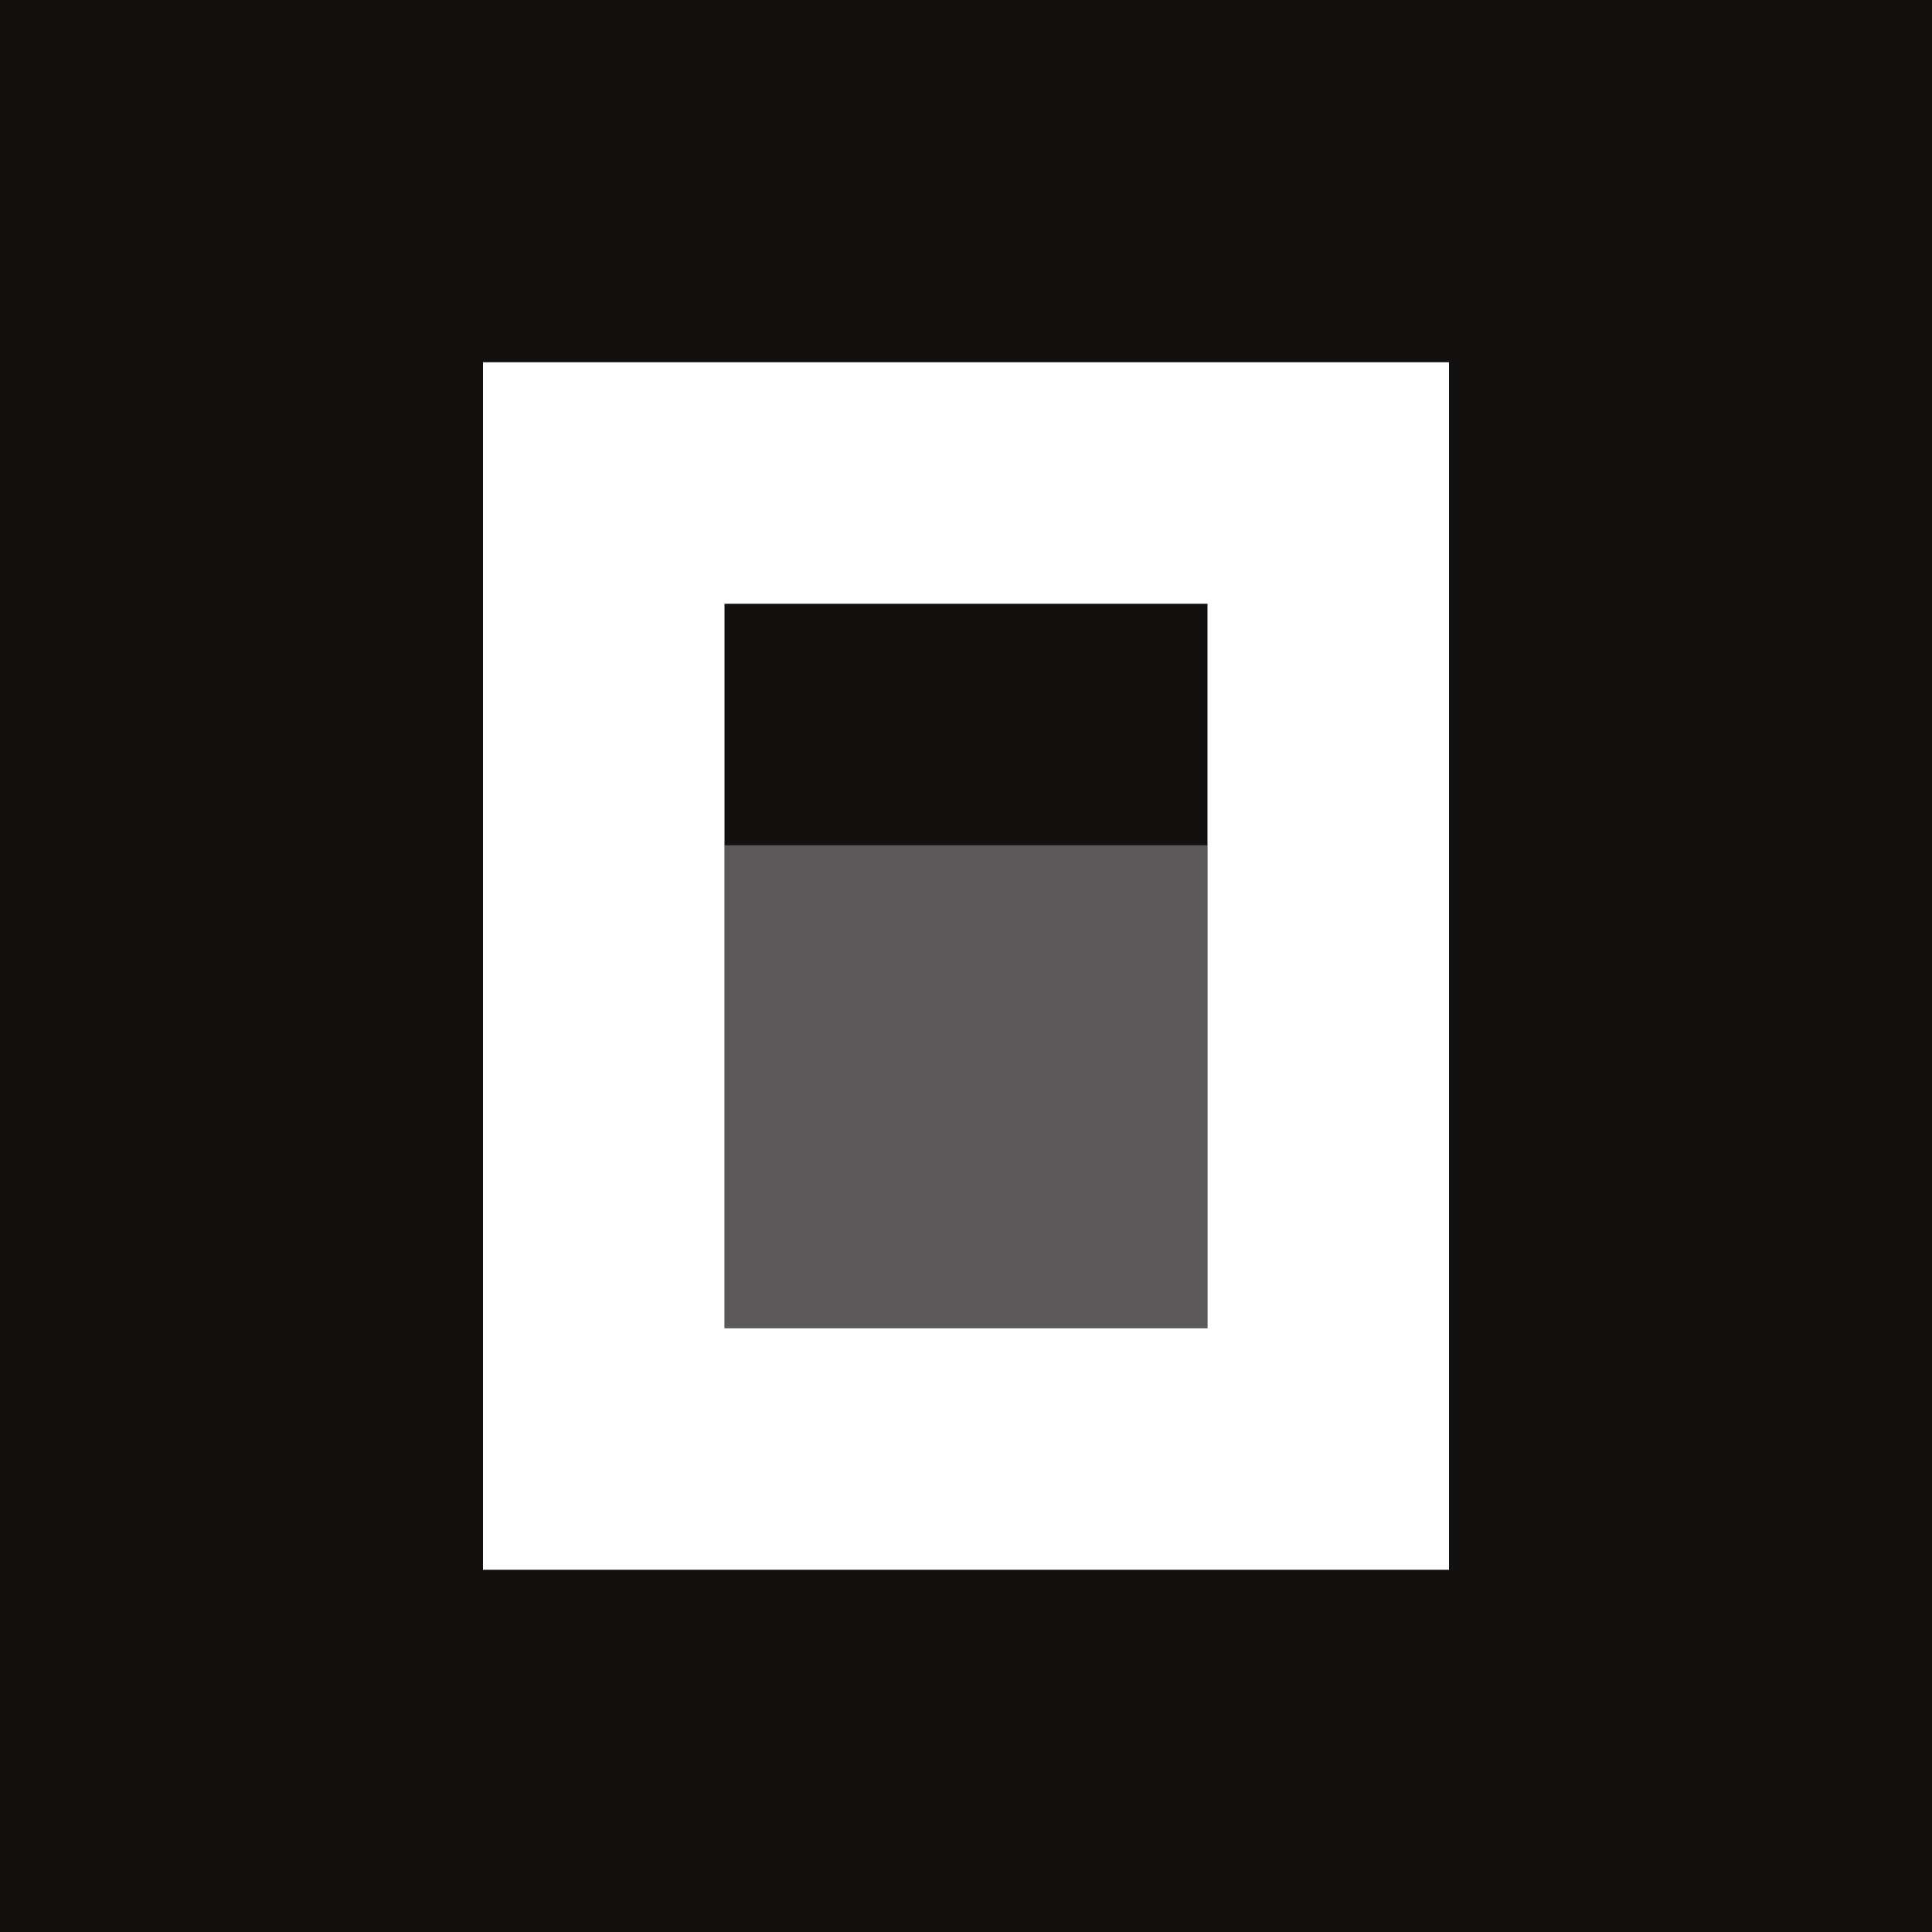
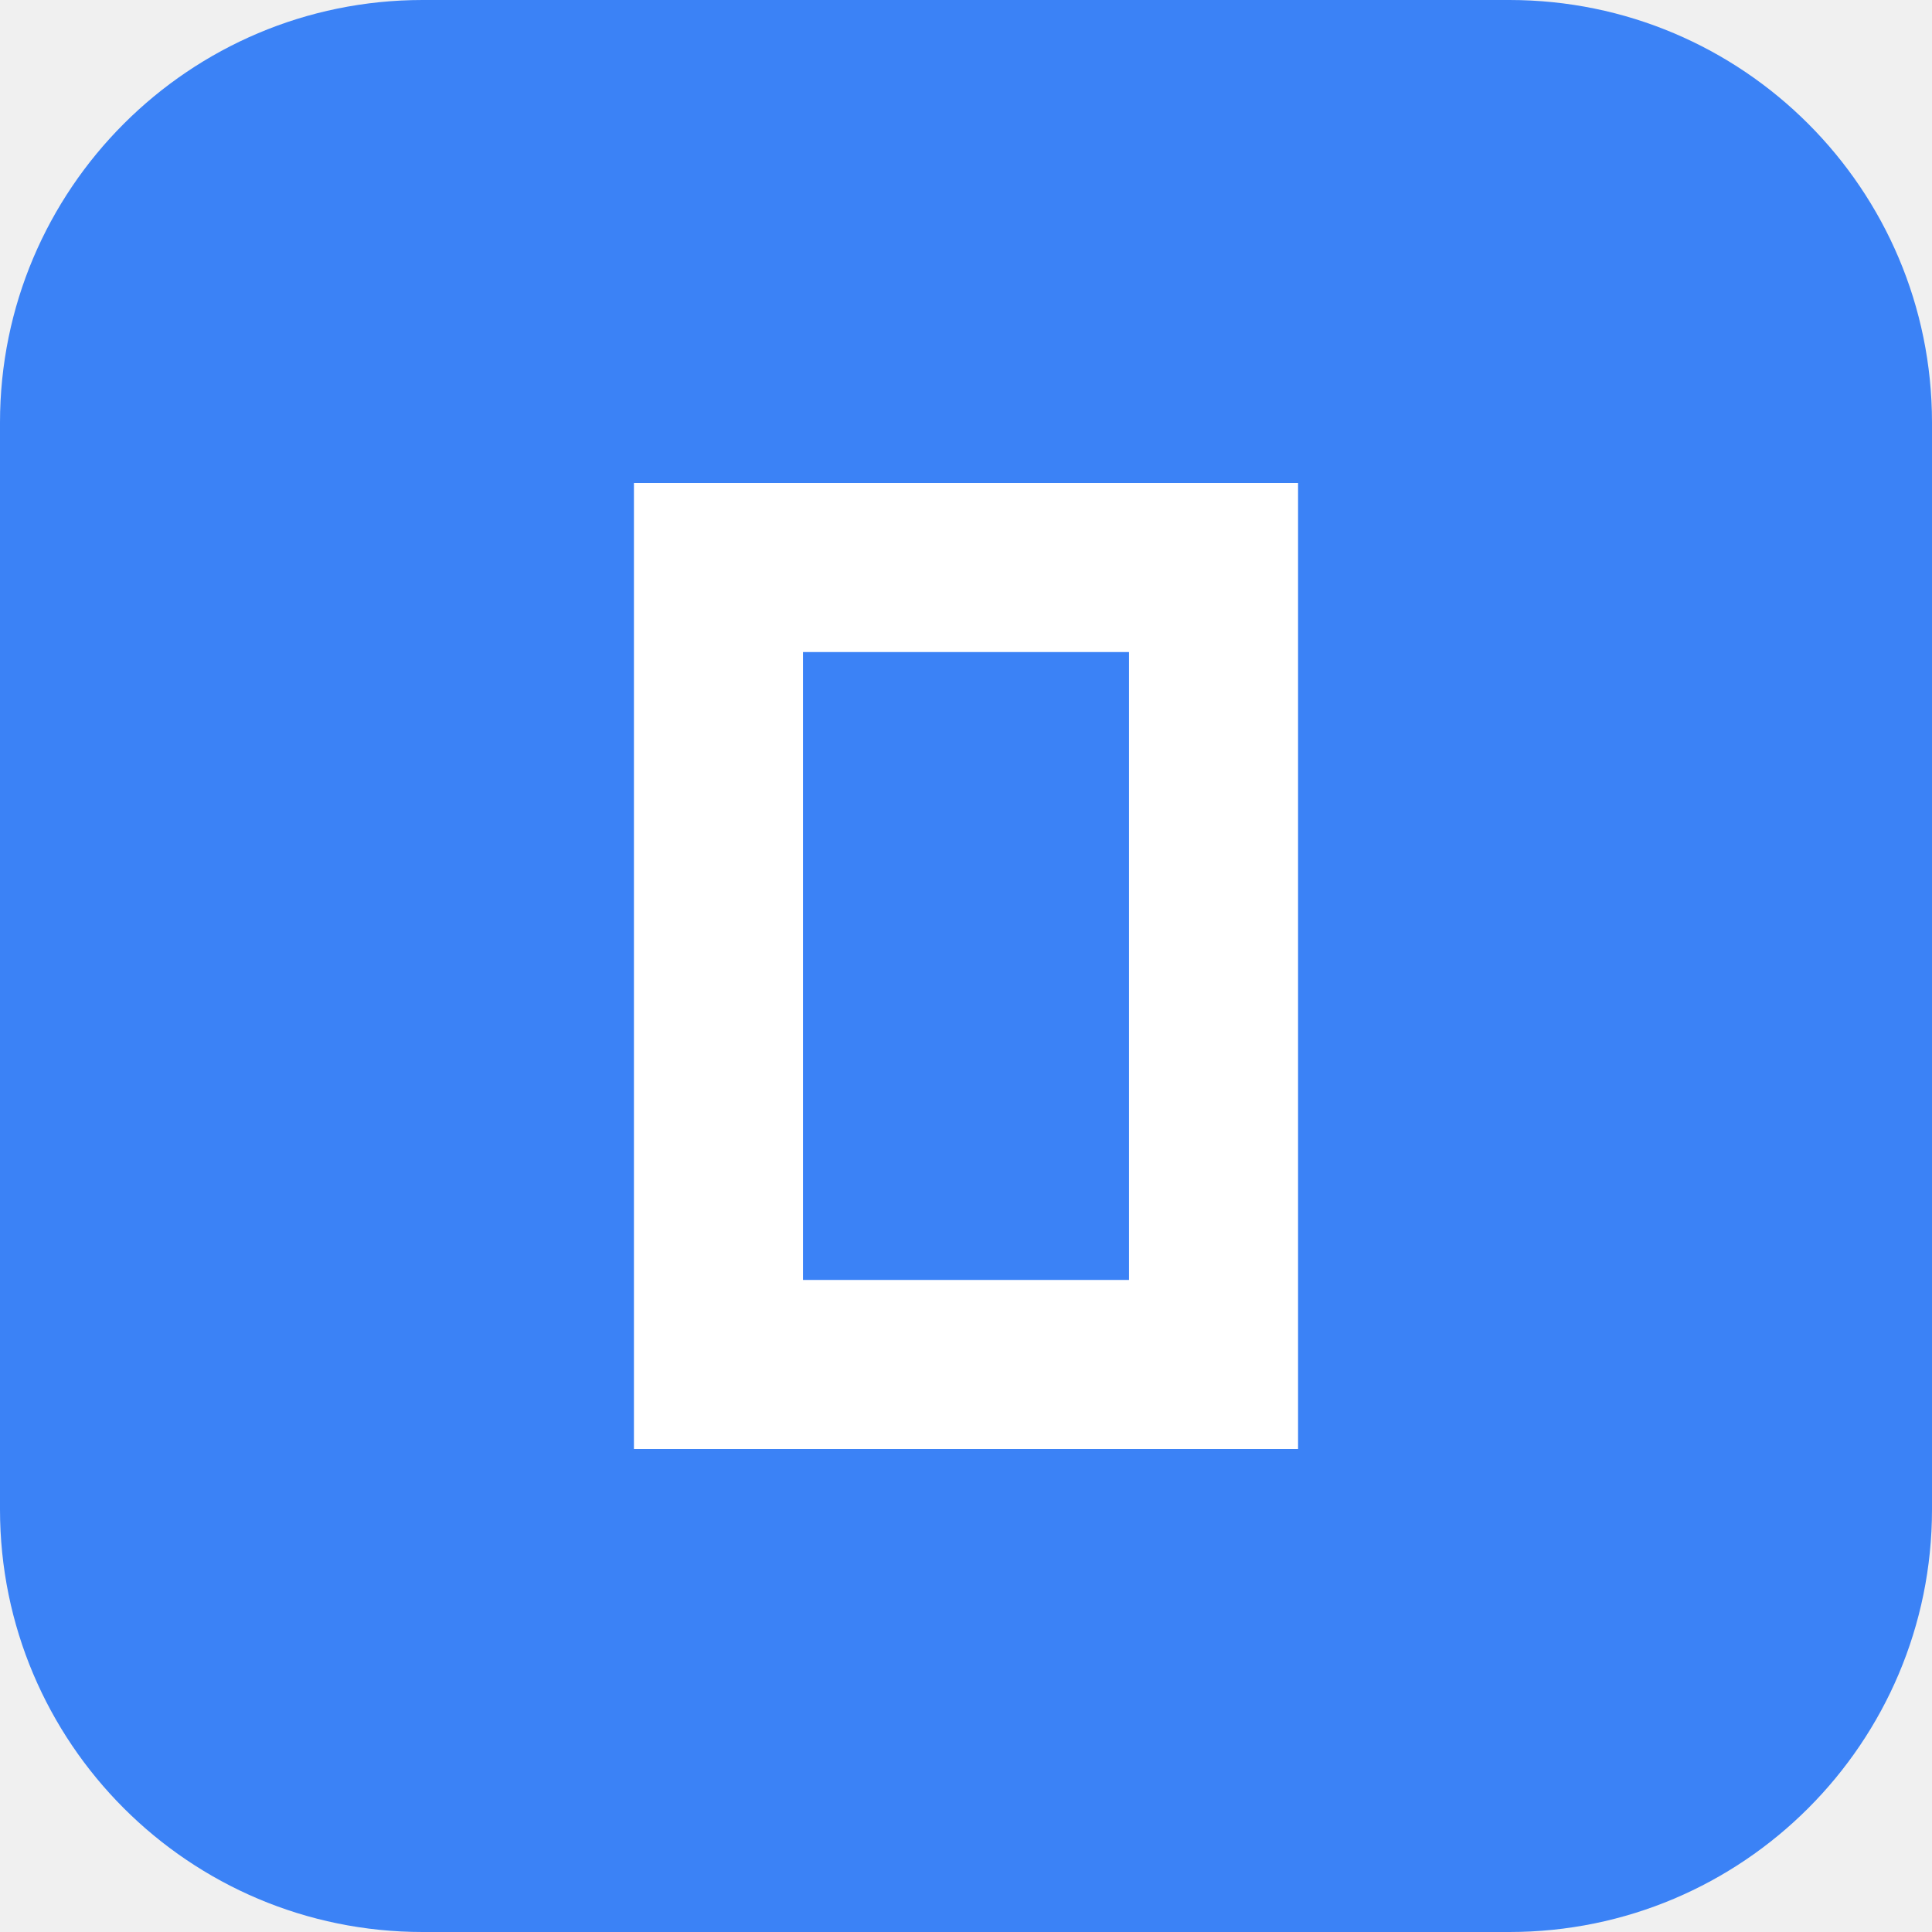
- <svg xmlns="http://www.w3.org/2000/svg" version="1.1" width="512" height="512">
-   <svg width="512" height="512" viewBox="0 0 512 512" fill="none">
-     <rect width="512" height="512" fill="#131010" />
-     <path d="M320 224V352H192V224H320Z" fill="#5A5858" />
-     <path fill-rule="evenodd" clip-rule="evenodd" d="M384 416H128V96H384V416ZM320 160H192V352H320V160Z" fill="white" />
-   </svg>
-   <style>@media (prefers-color-scheme: light) { :root { filter: none; } }
- @media (prefers-color-scheme: dark) { :root { filter: none; } }
- </style>
+ <svg xmlns="http://www.w3.org/2000/svg" viewBox="0 0 32 32">
+   <rect width="32" height="32" rx="7" fill="#3B82F6" />
+   <path fill-rule="evenodd" d="M10.5 8H21.5V24H10.5V8ZM13.3 10.8H18.7V21.2H13.3V10.8Z" fill="#FFFFFF" />
</svg>
